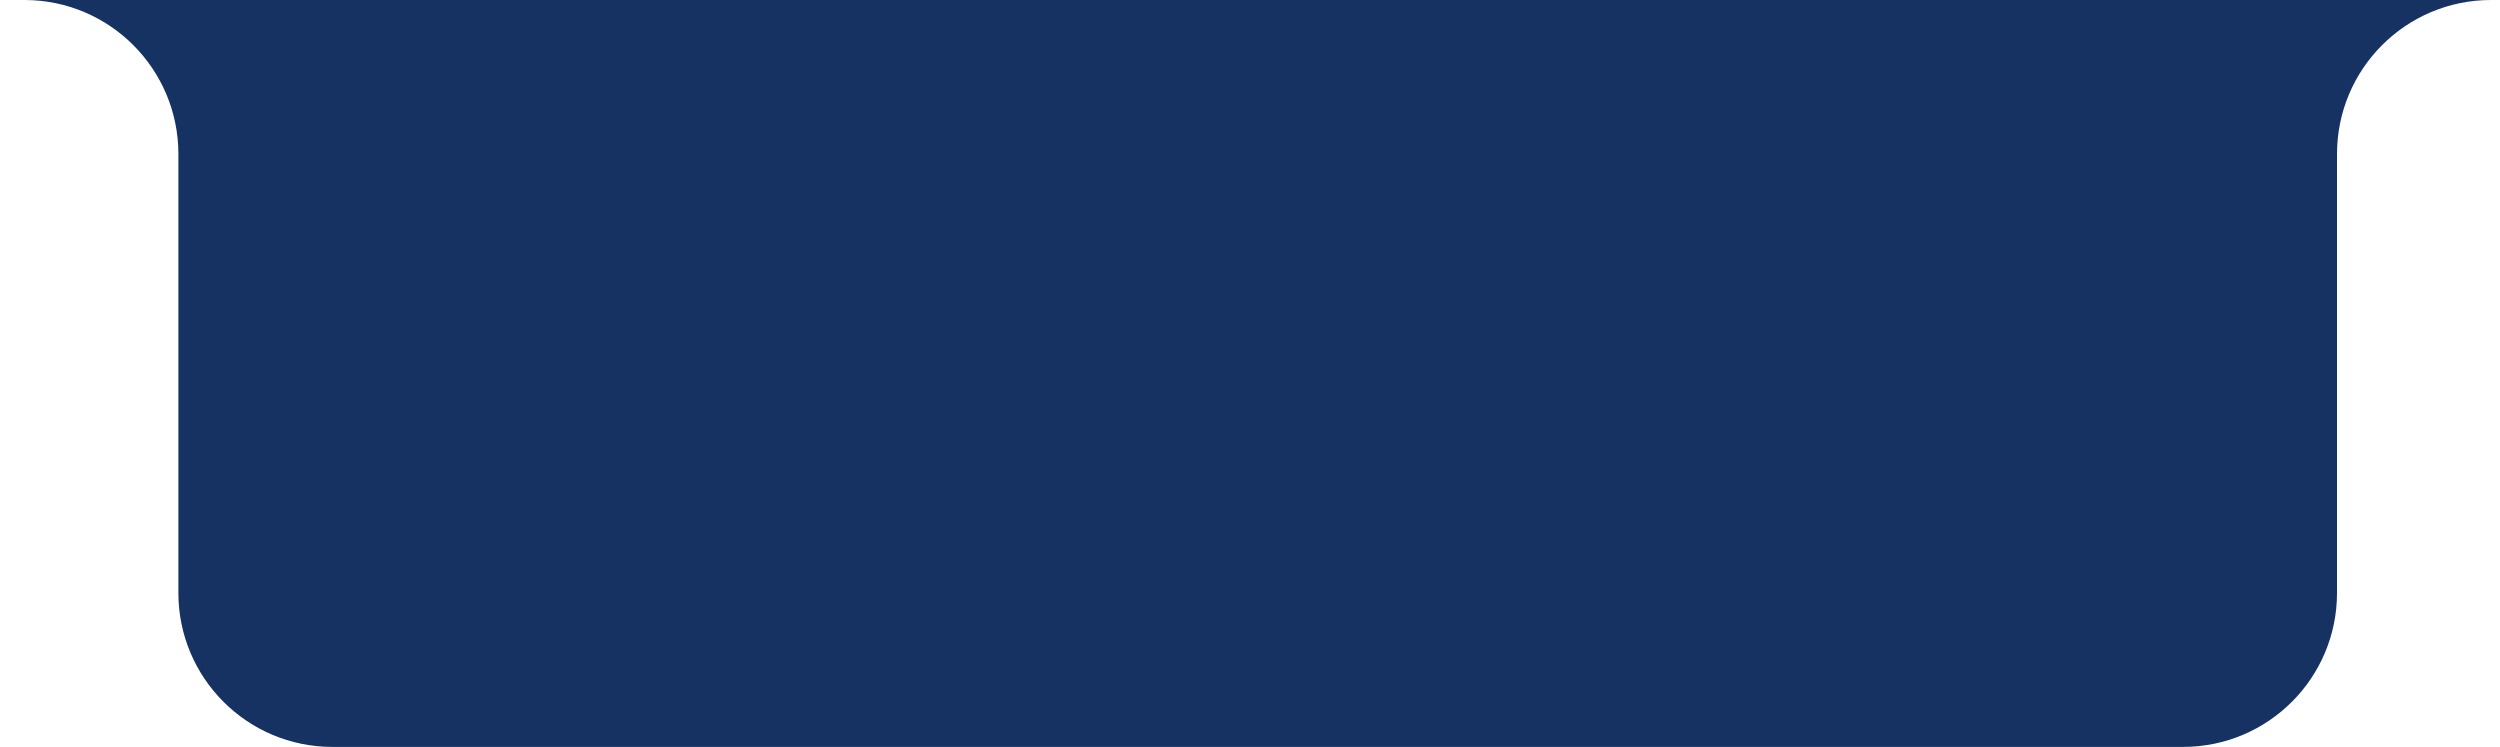
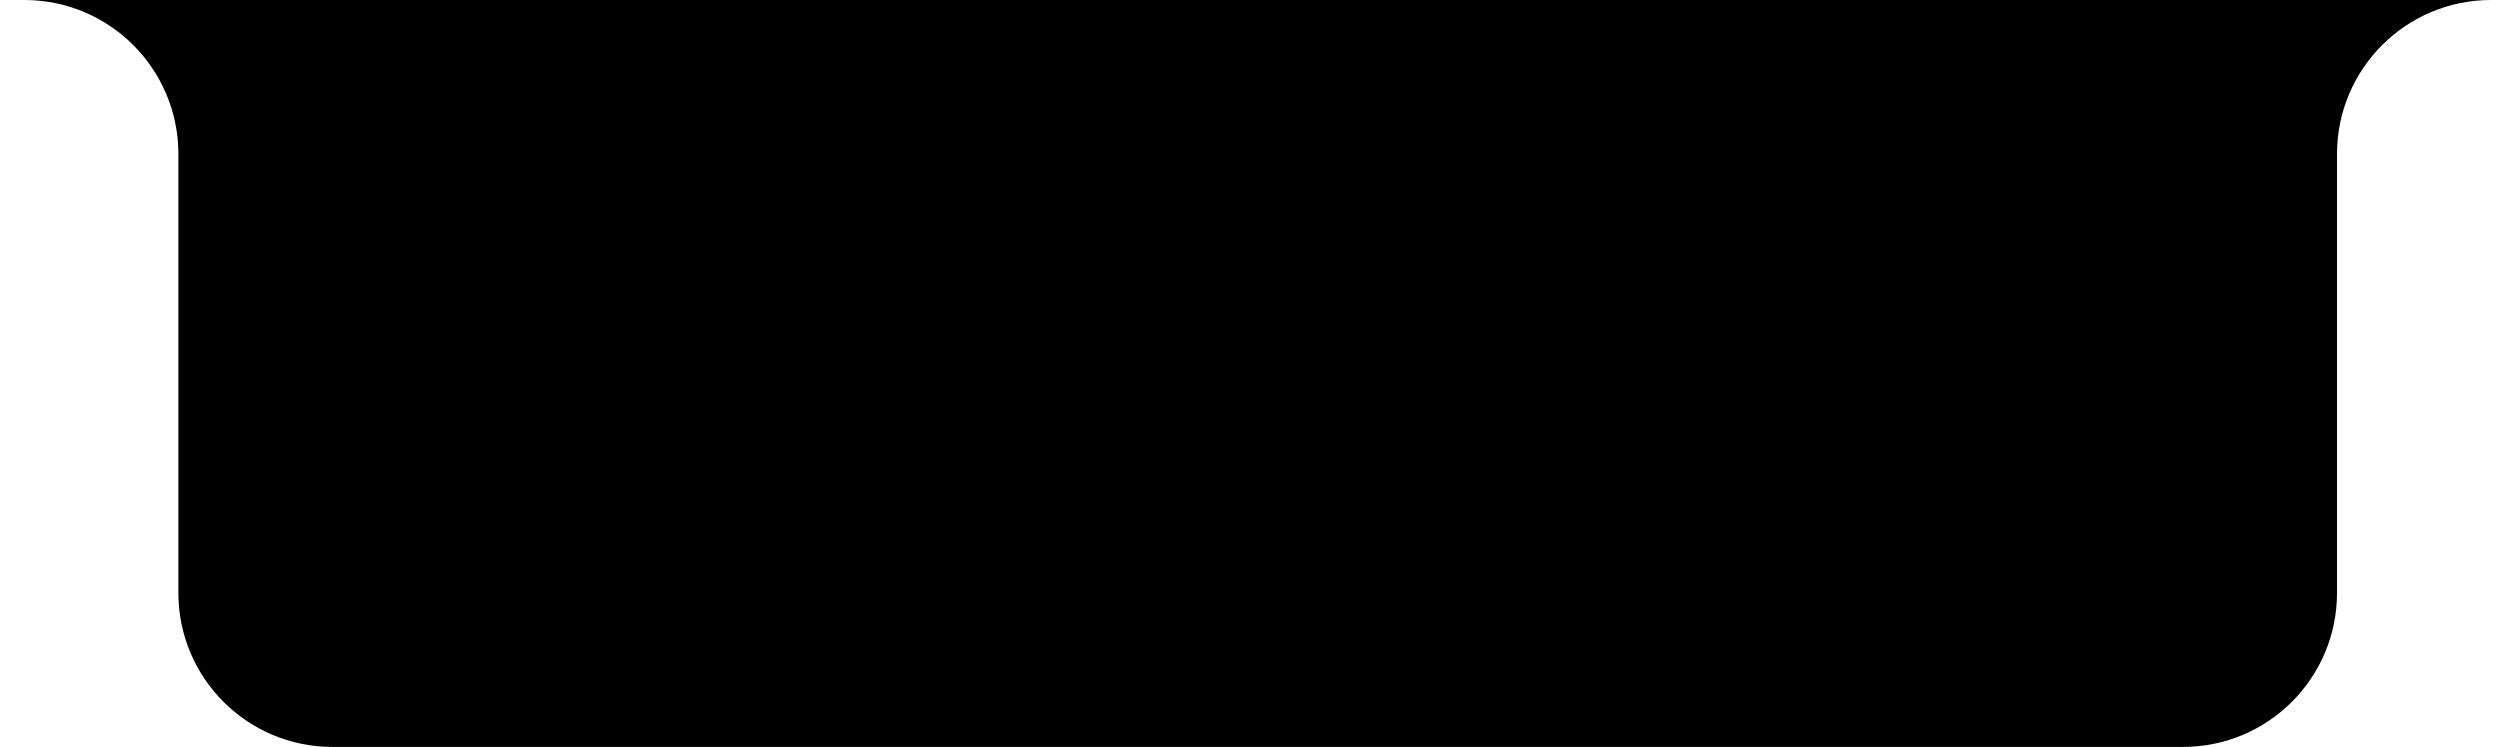
<svg xmlns="http://www.w3.org/2000/svg" width="974" height="291" viewBox="0 0 974 291" fill="none">
-   <path d="M69.5 231C69.5 264.137 96.363 291 129.5 291H850.5C883.637 291 910.5 264.137 910.5 231V60C910.5 26.863 937.363 2.94876e-06 970.5 5.24537e-06L974 0H0L9.5 5.33279e-06C42.637 8.22972e-06 69.5 26.863 69.5 60L69.5 231Z" fill="#153262" />
+   <path d="M69.5 231C69.5 264.137 96.363 291 129.5 291H850.5C883.637 291 910.5 264.137 910.5 231V60C910.5 26.863 937.363 2.94876e-06 970.5 5.24537e-06L974 0H0L9.5 5.33279e-06C42.637 8.22972e-06 69.5 26.863 69.5 60L69.5 231Z" fill="currentColor" />
</svg>
